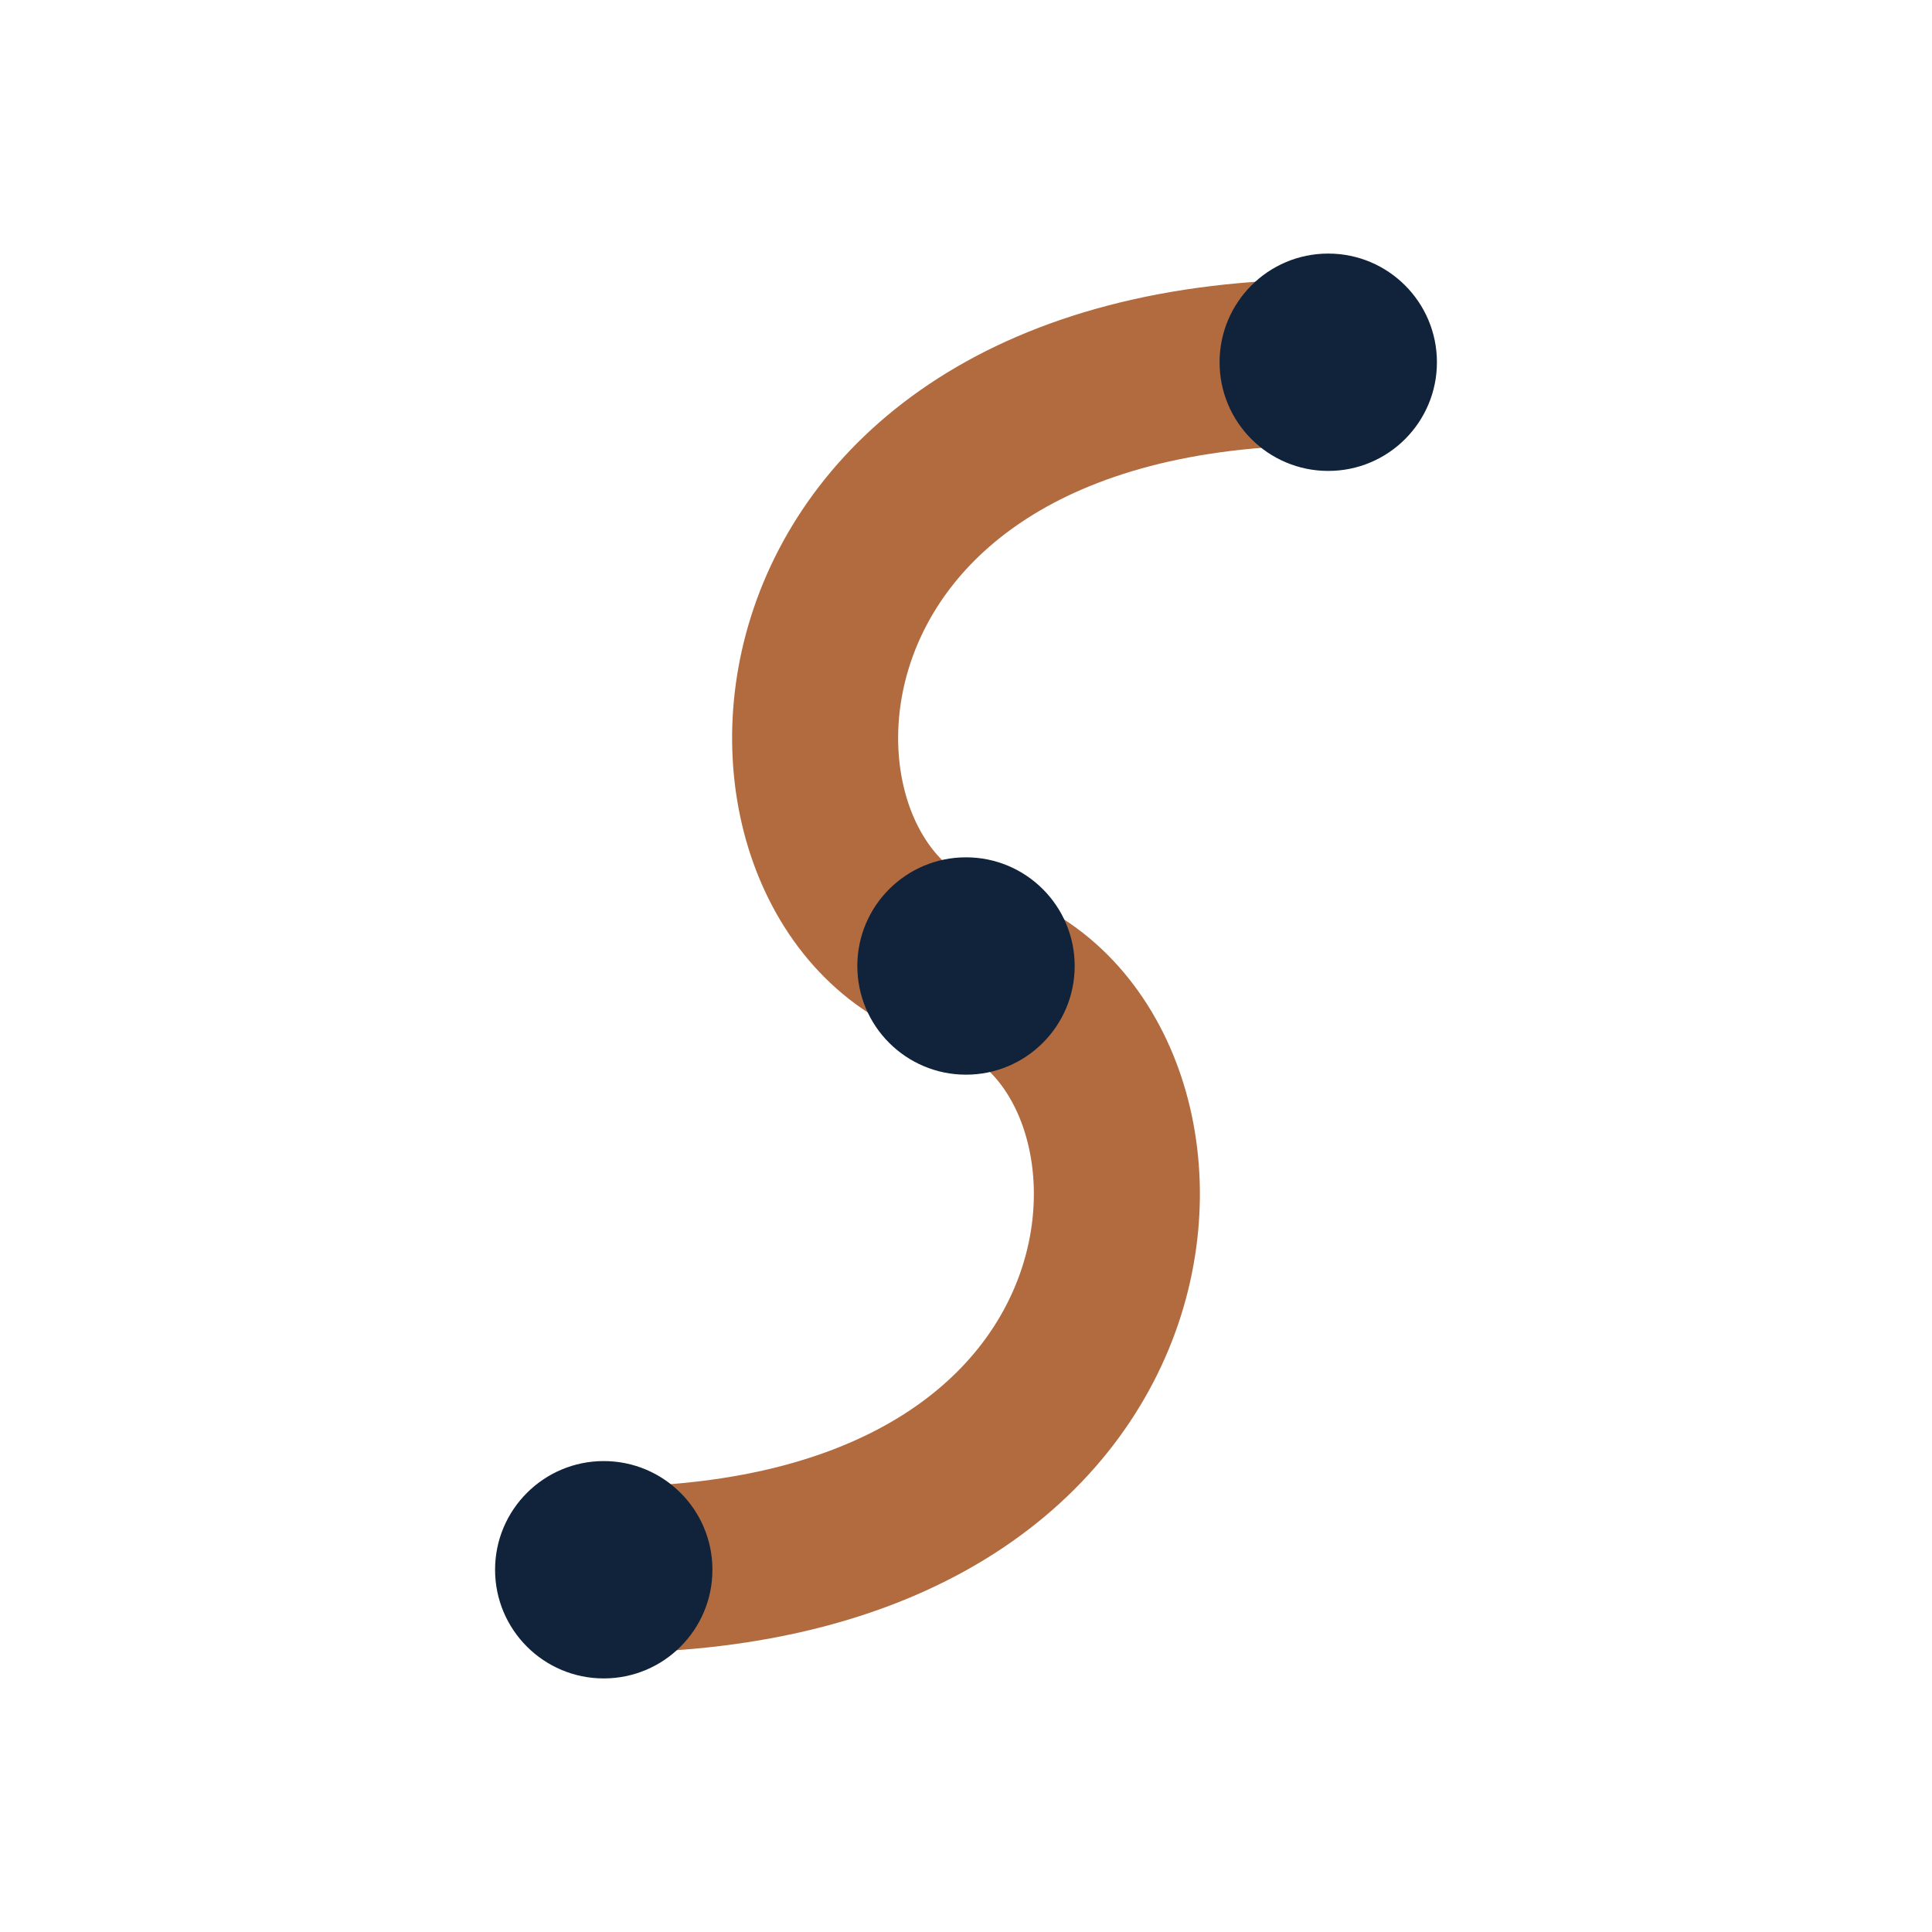
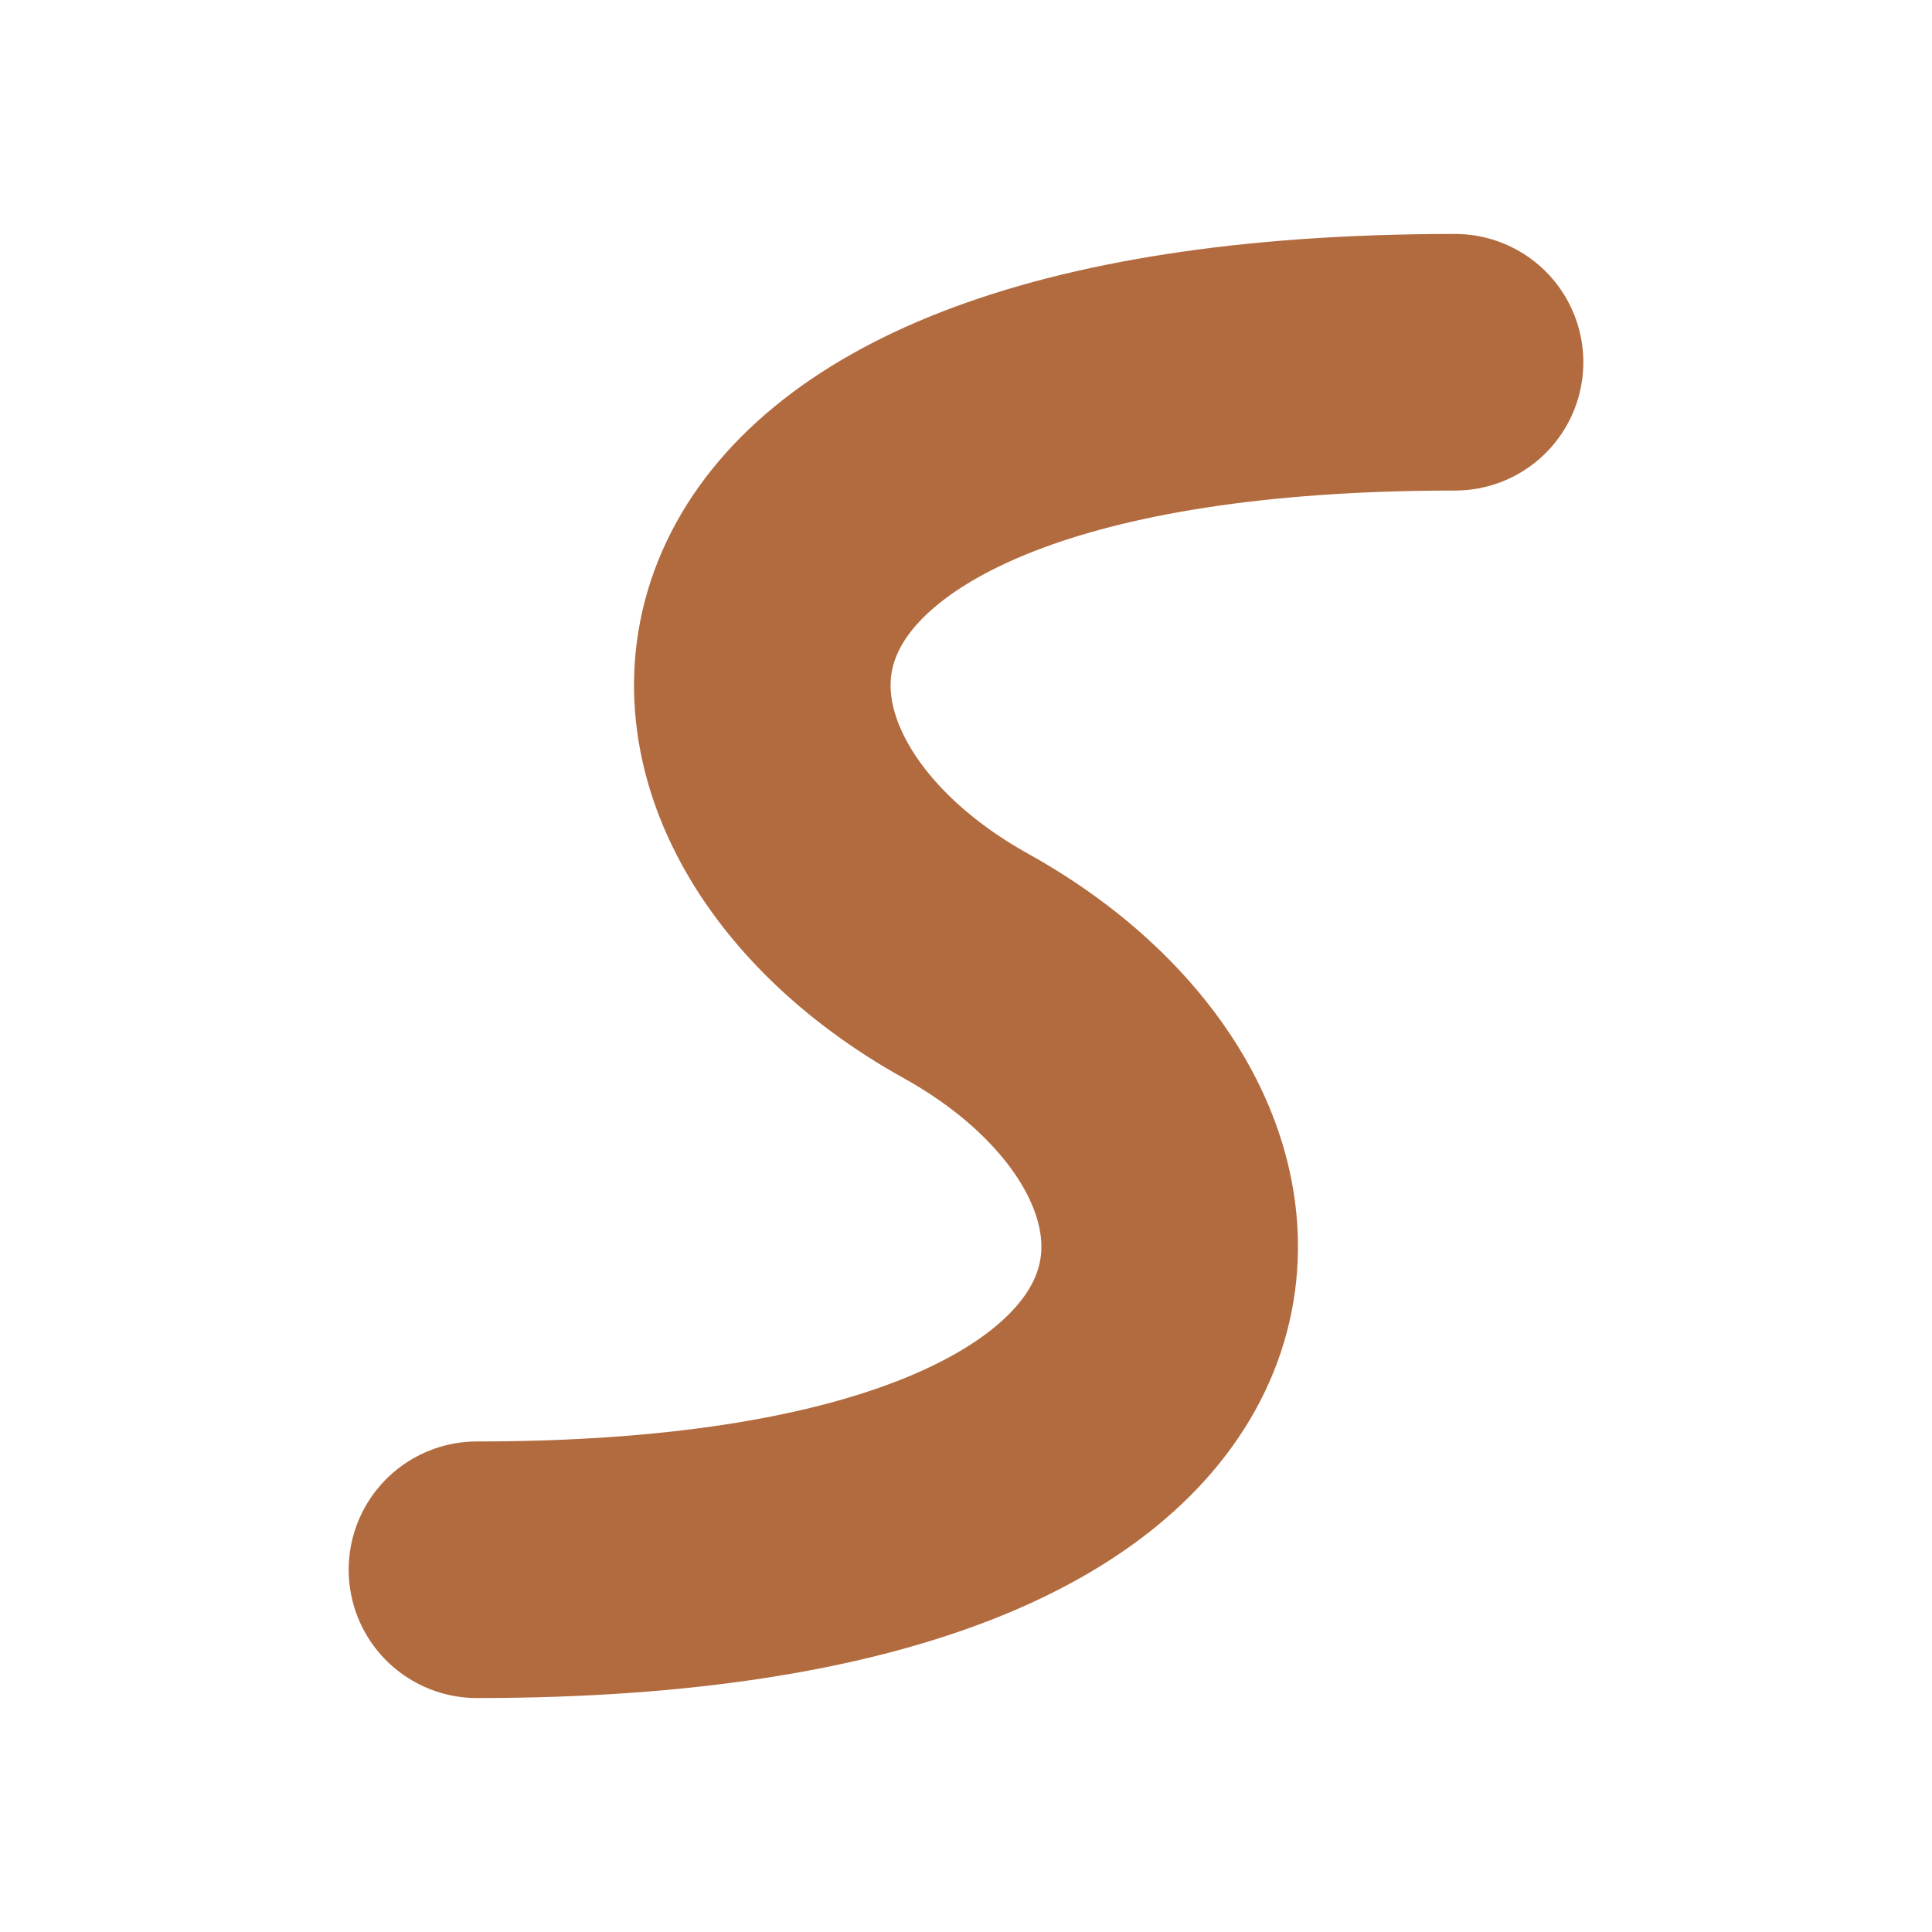
<svg xmlns="http://www.w3.org/2000/svg" viewBox="0 0 64 64" width="64" height="64" role="img" aria-labelledby="sac-logo-title">
-   <path d="M 44 12 C 24 12, 24 30, 32 32 C 40 34, 40 52, 20 52" fill="none" stroke="#B26B3F" stroke-width="5.5" stroke-linecap="round" stroke-linejoin="round" />
-   <circle cx="44" cy="12" r="3.6" fill="#10233A" />
-   <circle cx="32" cy="32" r="3.6" fill="#10233A" />
-   <circle cx="20" cy="52" r="3.6" fill="#10233A" />
+   <path d="M 48.2 12 C 21.2 12, 21.2 26, 32 32 C 42.8 38, 42.8 52, 15.8 52" fill="none" stroke="#B26B3F" stroke-width="8.5" stroke-linecap="round" stroke-linejoin="round" />
</svg>
